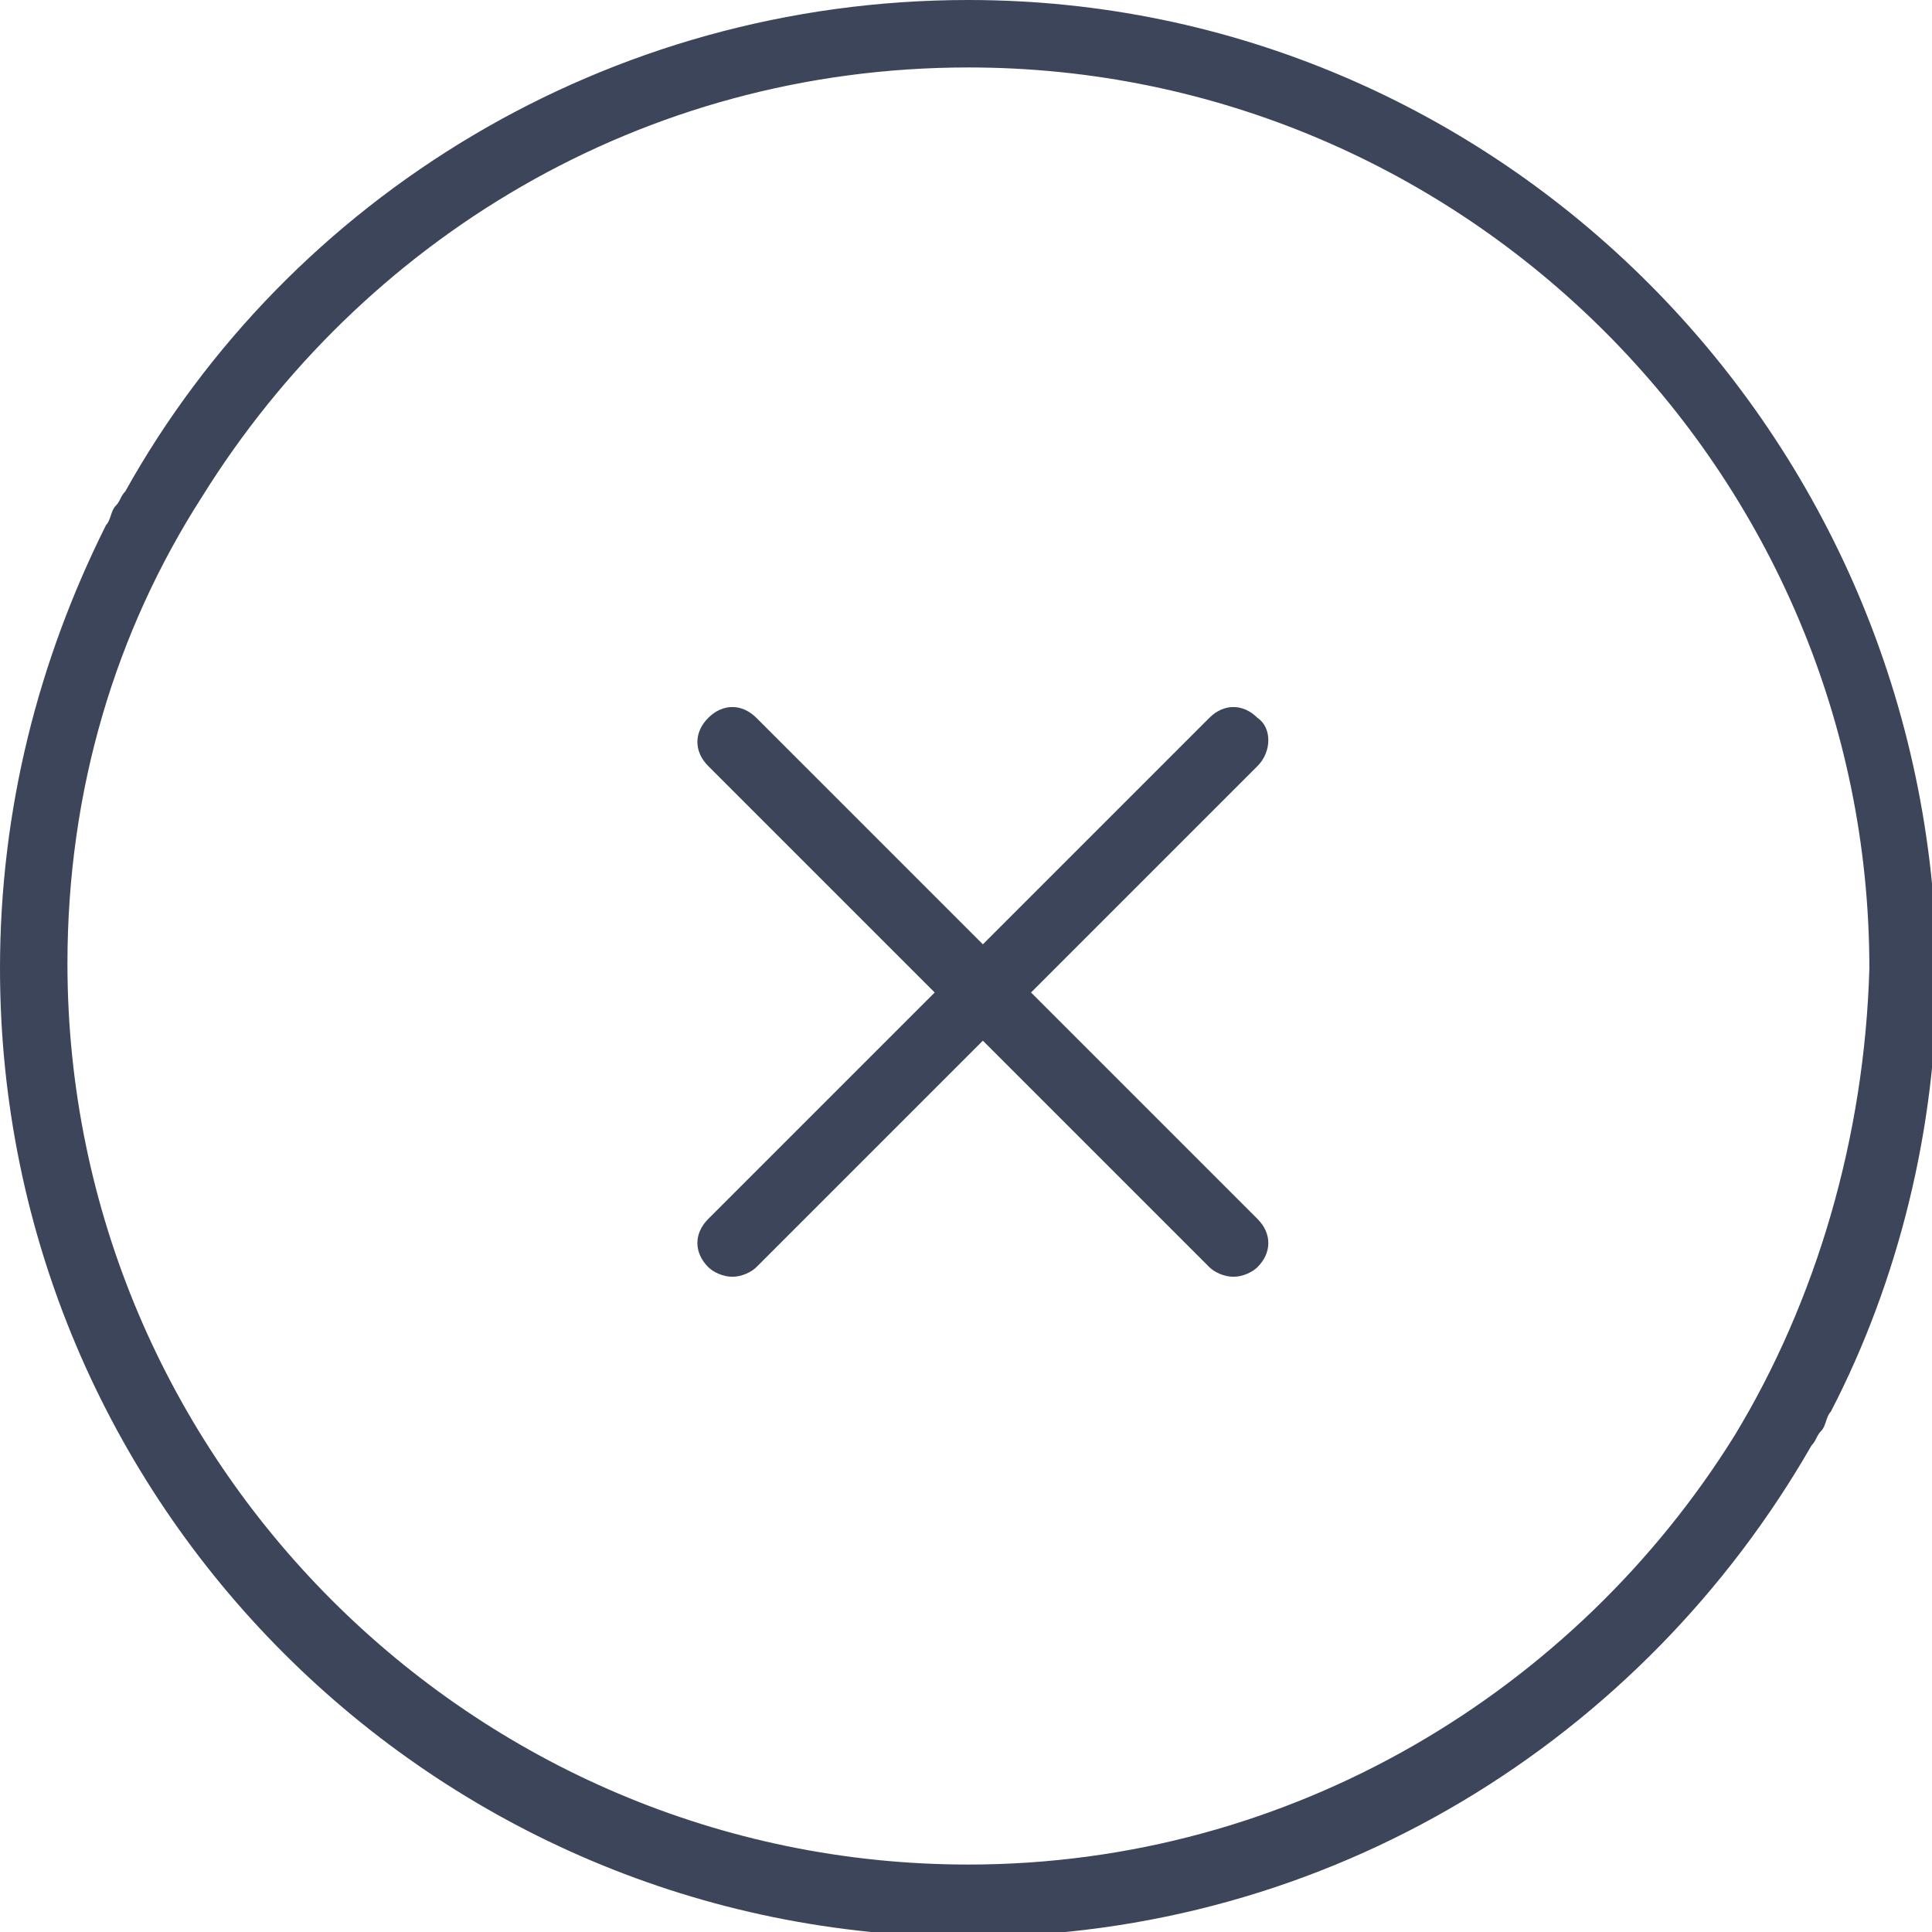
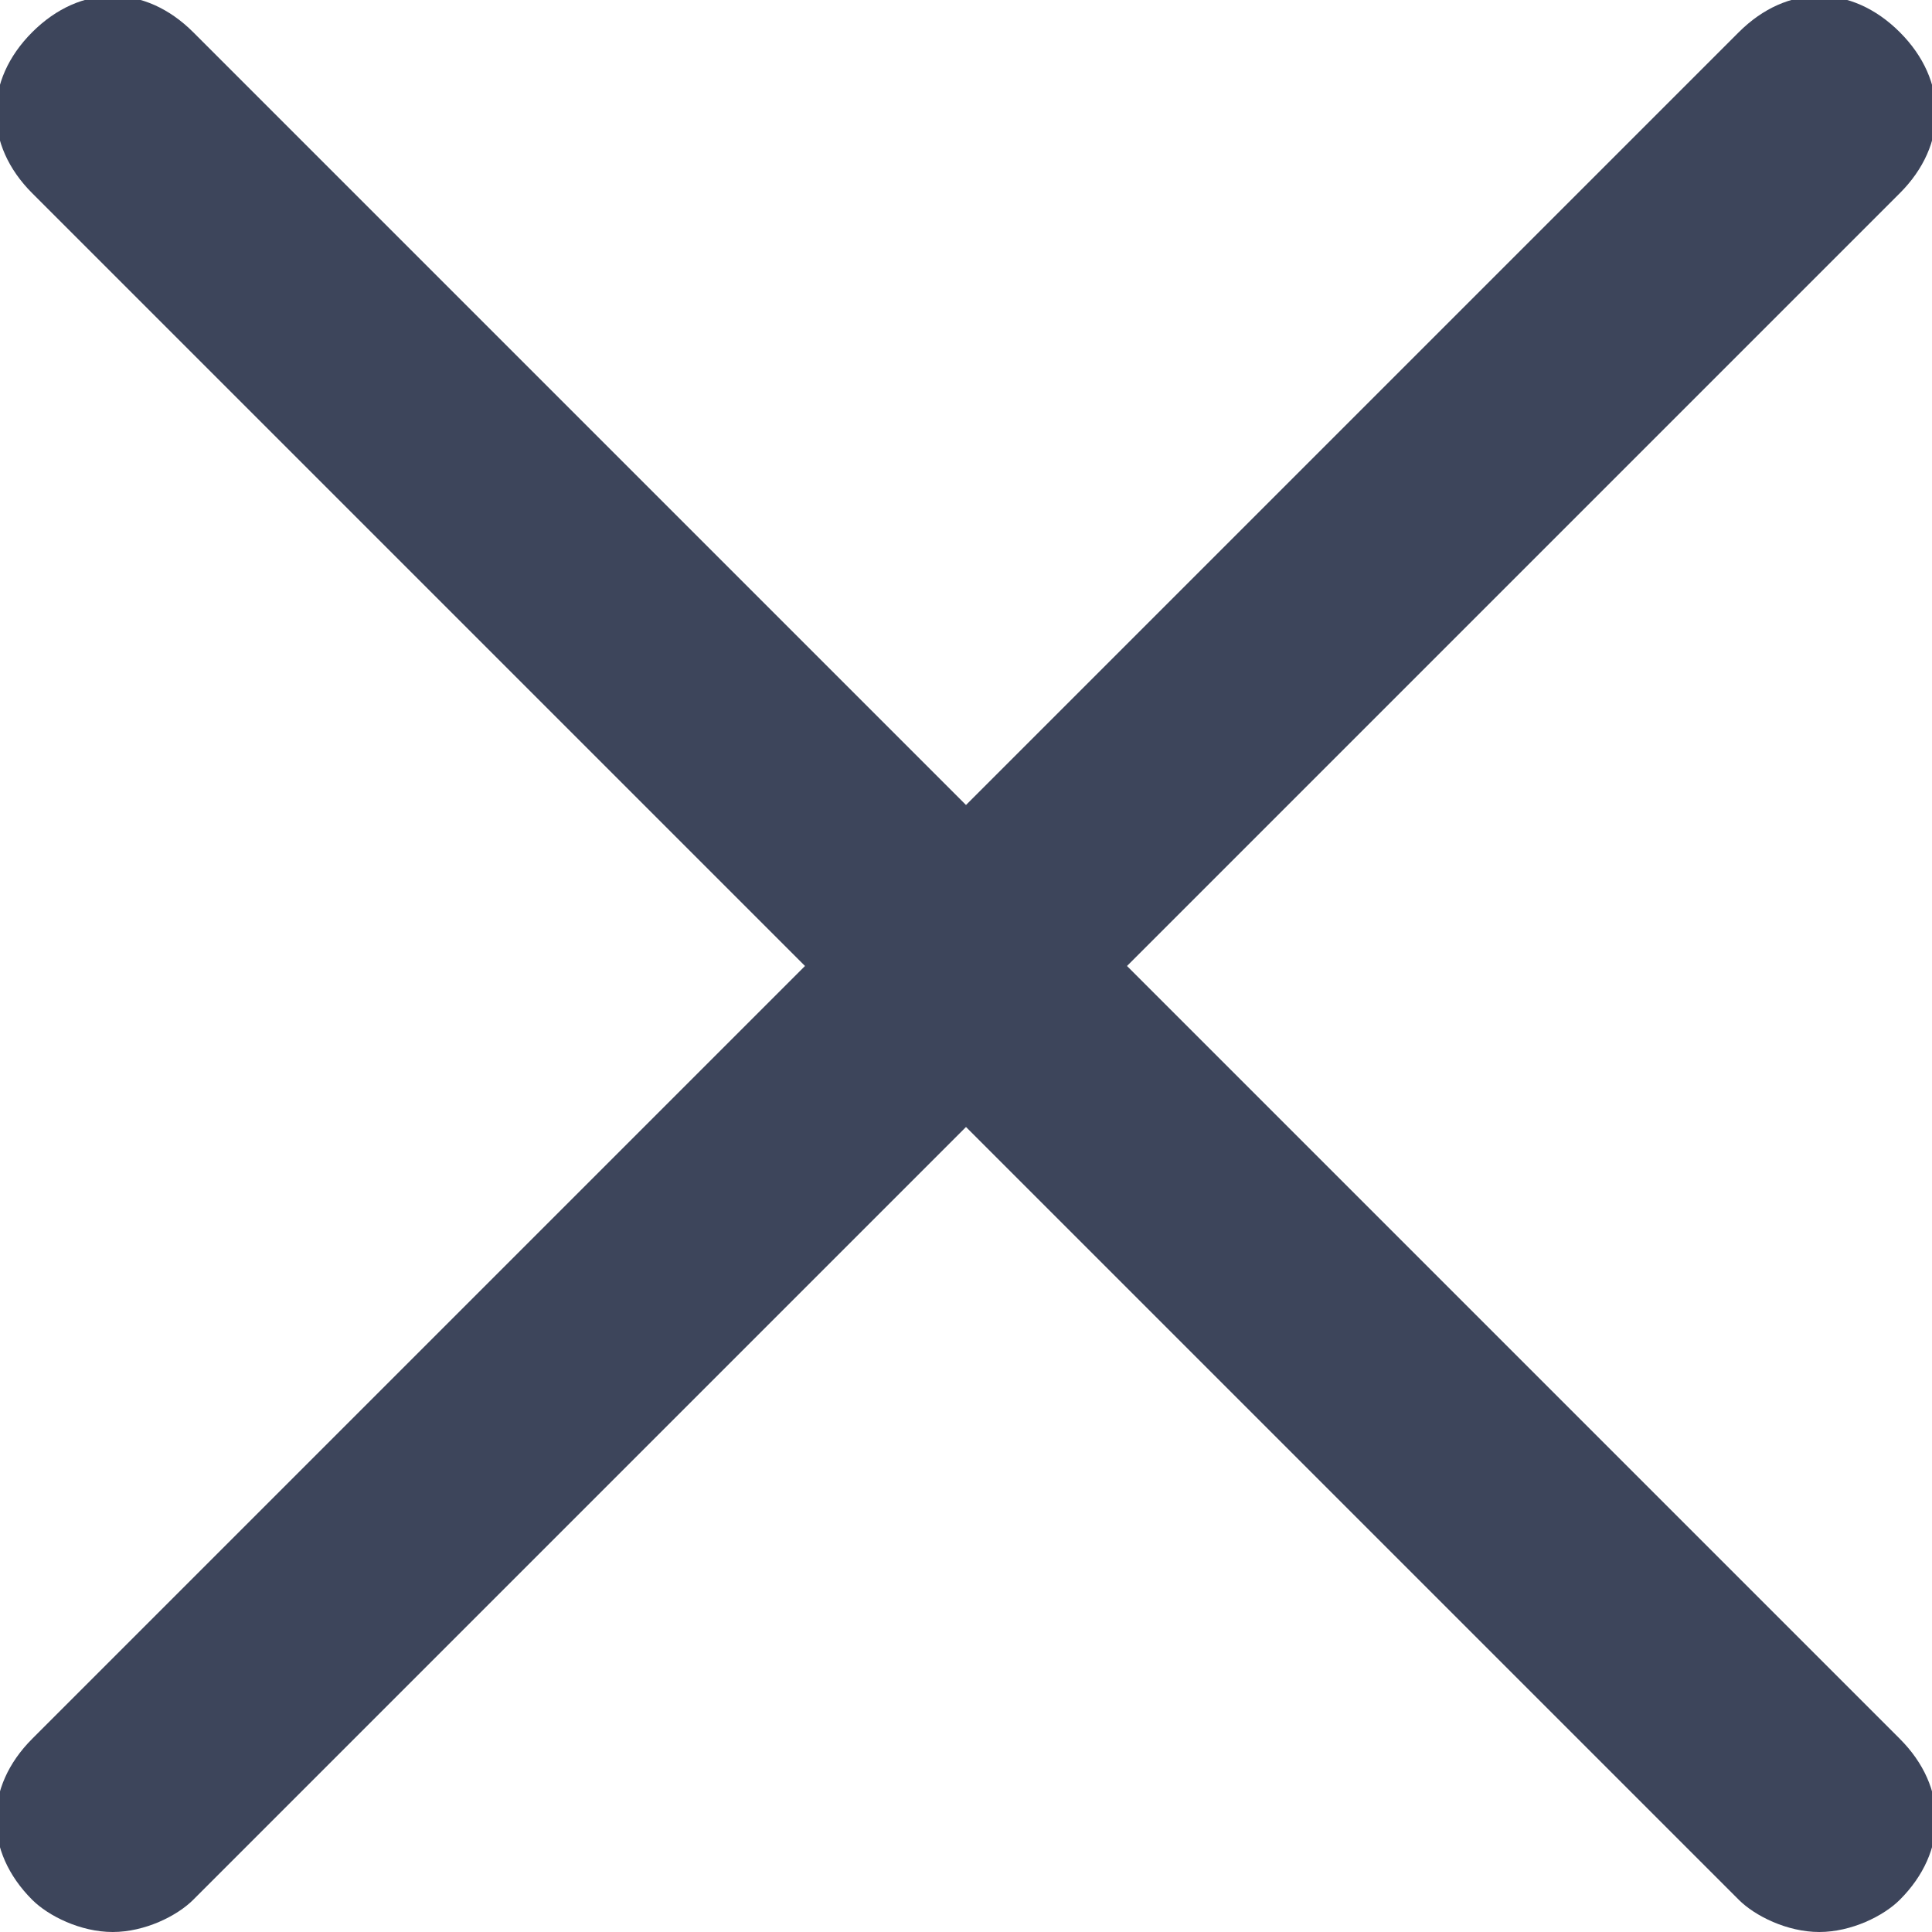
- <svg xmlns="http://www.w3.org/2000/svg" version="1.1" id="Слой_1" x="0px" y="0px" viewBox="0 0 40.1 40.1" enable-background="new 0 0 40.1 40.1" xml:space="preserve">
-   <g>
-     <path fill="#3D455B" d="M26.1,14.9c-0.3-0.3-0.7-0.3-1,0l-4.7,4.7l-4.7-4.7c-0.3-0.3-0.7-0.3-1,0c-0.3,0.3-0.3,0.7,0,1l4.7,4.7   l-4.7,4.7c-0.3,0.3-0.3,0.7,0,1c0.1,0.1,0.3,0.2,0.5,0.2c0.2,0,0.4-0.1,0.5-0.2l4.7-4.7l4.7,4.7c0.1,0.1,0.3,0.2,0.5,0.2   c0.2,0,0.4-0.1,0.5-0.2c0.3-0.3,0.3-0.7,0-1l-4.7-4.7l4.7-4.7C26.4,15.6,26.4,15.1,26.1,14.9z" />
-     <path fill="#3D455B" d="M20.1,0L20.1,0C20.1,0,20.1,0,20.1,0C12.6,0,6,4.1,2.6,10.2c-0.1,0.1-0.1,0.2-0.2,0.3   c-0.1,0.1-0.1,0.3-0.2,0.4C0.8,13.7,0,16.8,0,20.1c0,0,0,0,0,0c0,0,0,0,0,0c0,11.1,9,20.1,20.1,20.1c0,0,0,0,0,0h0   c7.5,0,14-4.1,17.5-10.2c0.1-0.1,0.1-0.2,0.2-0.3c0.1-0.1,0.1-0.3,0.2-0.4c1.4-2.7,2.2-5.9,2.2-9.1c0,0,0,0,0,0c0,0,0,0,0,0   C40.1,9,31.1,0,20.1,0z M36,29.8c-3.3,5.3-9.2,8.9-15.9,8.9c-10.3,0-18.7-8.4-18.7-18.7c0-3.6,1-6.9,2.8-9.7   C7.5,5,13.3,1.4,20.1,1.4c10.3,0,18.7,8.4,18.7,18.7C38.7,23.6,37.7,27,36,29.8z" />
-   </g>
+ <svg xmlns="http://www.w3.org/2000/svg" version="1.1" id="Слой_1" x="0px" y="0px" viewBox="0 0 12 12" enable-background="new 0 0 12 12" xml:space="preserve">
+   <path fill="#3D455B" d="M11.8,0.2c-0.3-0.3-0.7-0.3-1,0L6,5L1.2,0.2c-0.3-0.3-0.7-0.3-1,0c-0.3,0.3-0.3,0.7,0,1L5,6l-4.8,4.8  c-0.3,0.3-0.3,0.7,0,1C0.3,11.9,0.5,12,0.7,12c0.2,0,0.4-0.1,0.5-0.2L6,7l4.8,4.8c0.1,0.1,0.3,0.2,0.5,0.2c0.2,0,0.4-0.1,0.5-0.2  c0.3-0.3,0.3-0.7,0-1L7,6l4.8-4.8C12.1,0.9,12.1,0.5,11.8,0.2z" />
</svg>
